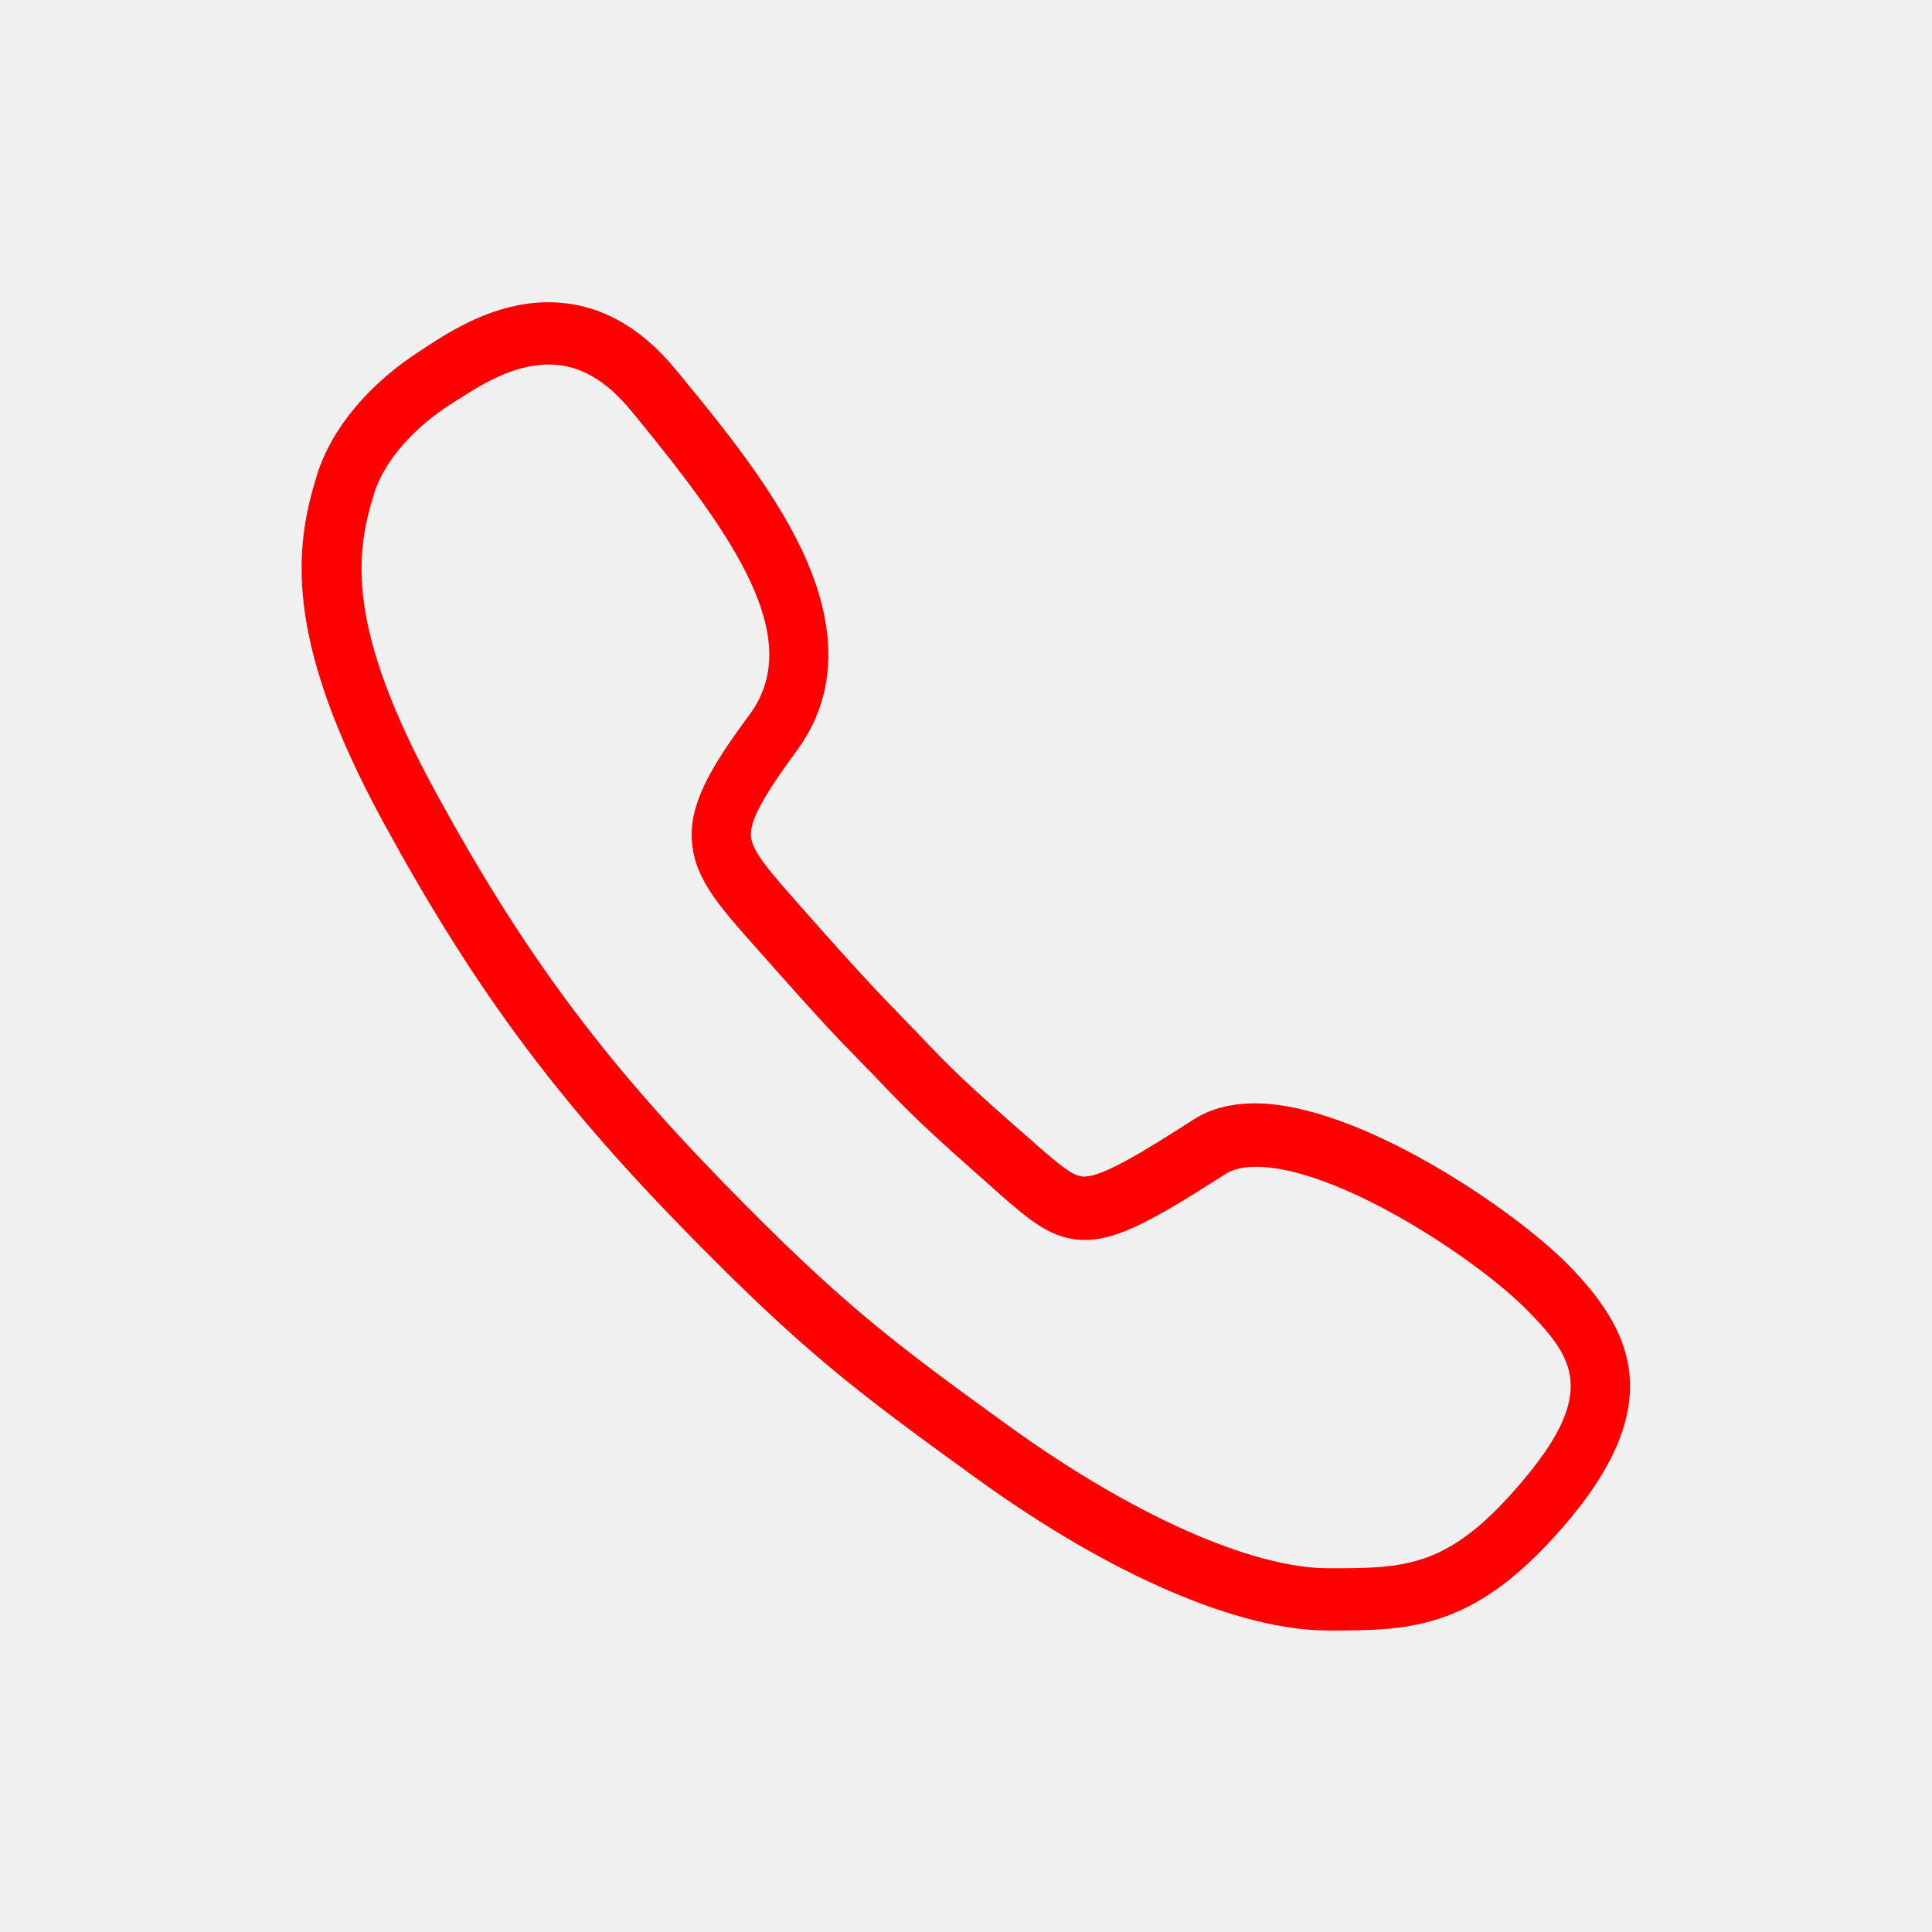
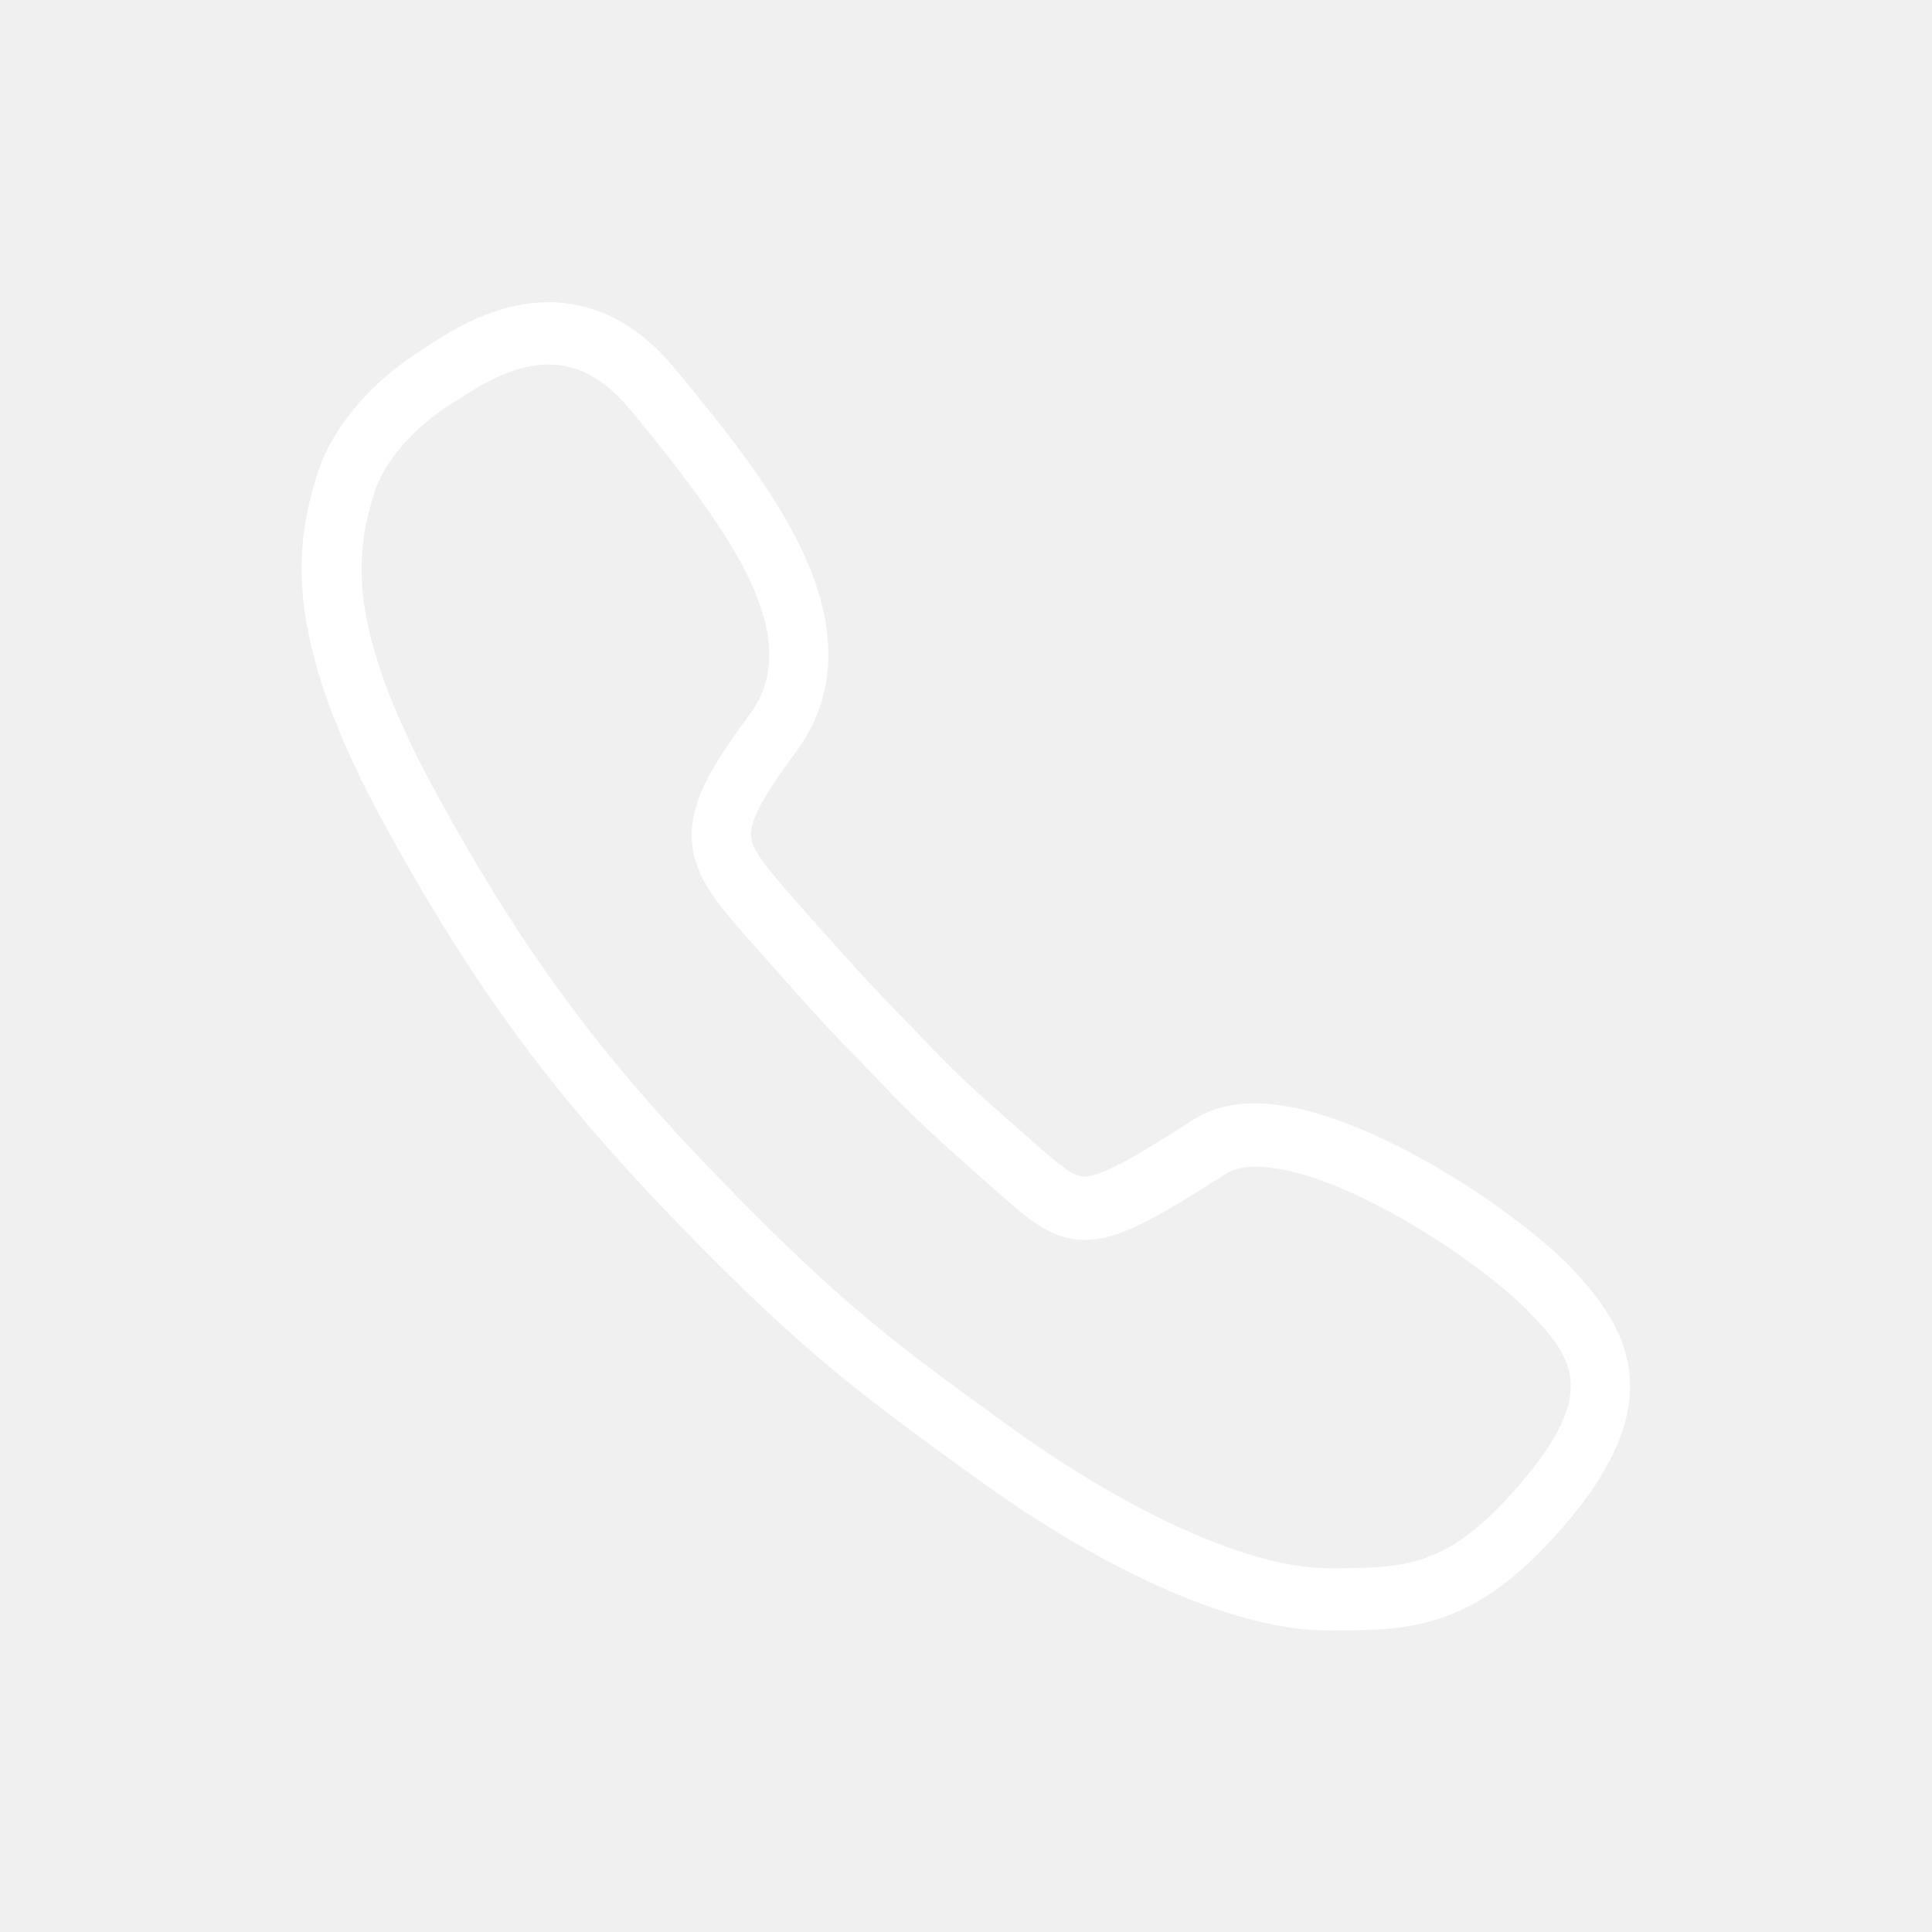
<svg xmlns="http://www.w3.org/2000/svg" viewBox="0 0 512 512">
-   <path fill="#FF0000" d="M415.9 335.5c-14.6-15-56.1-43.1-83.3-43.1-6.3 0-11.8 1.4-16.3 4.3-13.3 8.5-23.9 15.1-29 15.1-2.8 0-5.8-2.5-12.4-8.2l-1.1-1c-18.3-15.9-22.2-20-29.3-27.4l-1.8-1.9c-1.3-1.3-2.4-2.5-3.5-3.6-6.2-6.4-10.7-11-26.6-29l-.7-.8c-7.6-8.6-12.6-14.2-12.9-18.3-.3-4 3.2-10.5 12.1-22.6 10.8-14.6 11.2-32.6 1.3-53.5-7.9-16.5-20.8-32.3-32.2-46.2l-1-1.2c-9.8-12-21.2-18-33.9-18-14.1 0-25.8 7.6-32 11.6-.5.3-1 .7-1.5 1-13.9 8.8-24 20.9-27.8 33.2-5.7 18.5-9.5 42.5 17.8 92.4 23.6 43.2 45 72.2 79 107.1 32 32.8 46.2 43.4 78 66.4 35.4 25.6 69.4 40.3 93.2 40.3 22.1 0 39.5 0 64.3-29.9 26-31.4 15.2-50.6-.4-66.7zm-11.5 55.9c-20 24.2-31.5 24.2-52.3 24.2-20.3 0-51.8-14-84.2-37.3-31-22.4-44.8-32.7-75.9-64.6-32.9-33.7-53.6-61.8-76.4-103.5-24.1-44.1-21.4-63.4-16.5-79.3 2.6-8.5 10.4-17.6 21-24.2.5-.3 1-.7 1.6-1 5.3-3.4 14.1-9.1 23.7-9.1 8 0 15.1 4 21.9 12.3l1 1.2c25.5 31.2 45.4 58.8 30.4 79.2-10.6 14.3-16.2 24-15.3 34 .8 9.7 7.3 17 17.1 28l.7.8c16.1 18.2 20.7 23 27.1 29.5 1.1 1.1 2.2 2.3 3.5 3.6l1.8 1.9c7.4 7.7 11.5 11.9 30.3 28.4l1.1 1c8 7 13.9 12.1 22.5 12.1 8.9 0 18.7-5.6 37.3-17.5 1.9-1.2 4.6-1.9 8-1.9 21.7 0 59.1 24.8 72.2 38.3 12 12.2 18 21.4-.6 43.9z" class="color000000 svgShape" />
+   <path fill="#fff" d="M415.9 335.5c-14.6-15-56.1-43.1-83.3-43.1-6.3 0-11.8 1.4-16.3 4.3-13.3 8.5-23.9 15.1-29 15.1-2.8 0-5.8-2.5-12.4-8.2l-1.1-1c-18.3-15.9-22.2-20-29.3-27.4l-1.8-1.9c-1.3-1.3-2.4-2.5-3.5-3.6-6.2-6.4-10.7-11-26.6-29l-.7-.8c-7.6-8.6-12.6-14.2-12.9-18.3-.3-4 3.2-10.5 12.1-22.6 10.8-14.6 11.2-32.6 1.3-53.5-7.9-16.5-20.8-32.3-32.2-46.2l-1-1.2c-9.8-12-21.2-18-33.9-18-14.1 0-25.8 7.6-32 11.6-.5.3-1 .7-1.5 1-13.9 8.8-24 20.9-27.8 33.2-5.7 18.5-9.5 42.5 17.8 92.4 23.6 43.2 45 72.2 79 107.1 32 32.8 46.2 43.4 78 66.4 35.4 25.6 69.4 40.3 93.2 40.3 22.1 0 39.5 0 64.3-29.9 26-31.4 15.2-50.6-.4-66.7zm-11.5 55.9c-20 24.2-31.5 24.2-52.3 24.2-20.3 0-51.8-14-84.2-37.3-31-22.4-44.8-32.7-75.9-64.6-32.9-33.7-53.6-61.8-76.4-103.5-24.1-44.1-21.4-63.4-16.5-79.3 2.6-8.5 10.4-17.6 21-24.2.5-.3 1-.7 1.6-1 5.3-3.4 14.1-9.1 23.7-9.1 8 0 15.1 4 21.9 12.3l1 1.2c25.5 31.2 45.4 58.8 30.4 79.2-10.6 14.3-16.2 24-15.3 34 .8 9.7 7.3 17 17.1 28l.7.8c16.1 18.2 20.7 23 27.1 29.5 1.1 1.1 2.2 2.3 3.5 3.6l1.8 1.9c7.4 7.7 11.5 11.9 30.3 28.4l1.1 1c8 7 13.9 12.1 22.5 12.1 8.9 0 18.7-5.6 37.3-17.5 1.9-1.2 4.6-1.9 8-1.9 21.7 0 59.1 24.8 72.2 38.3 12 12.2 18 21.4-.6 43.9z" class="color000000 svgShape" />
</svg>
